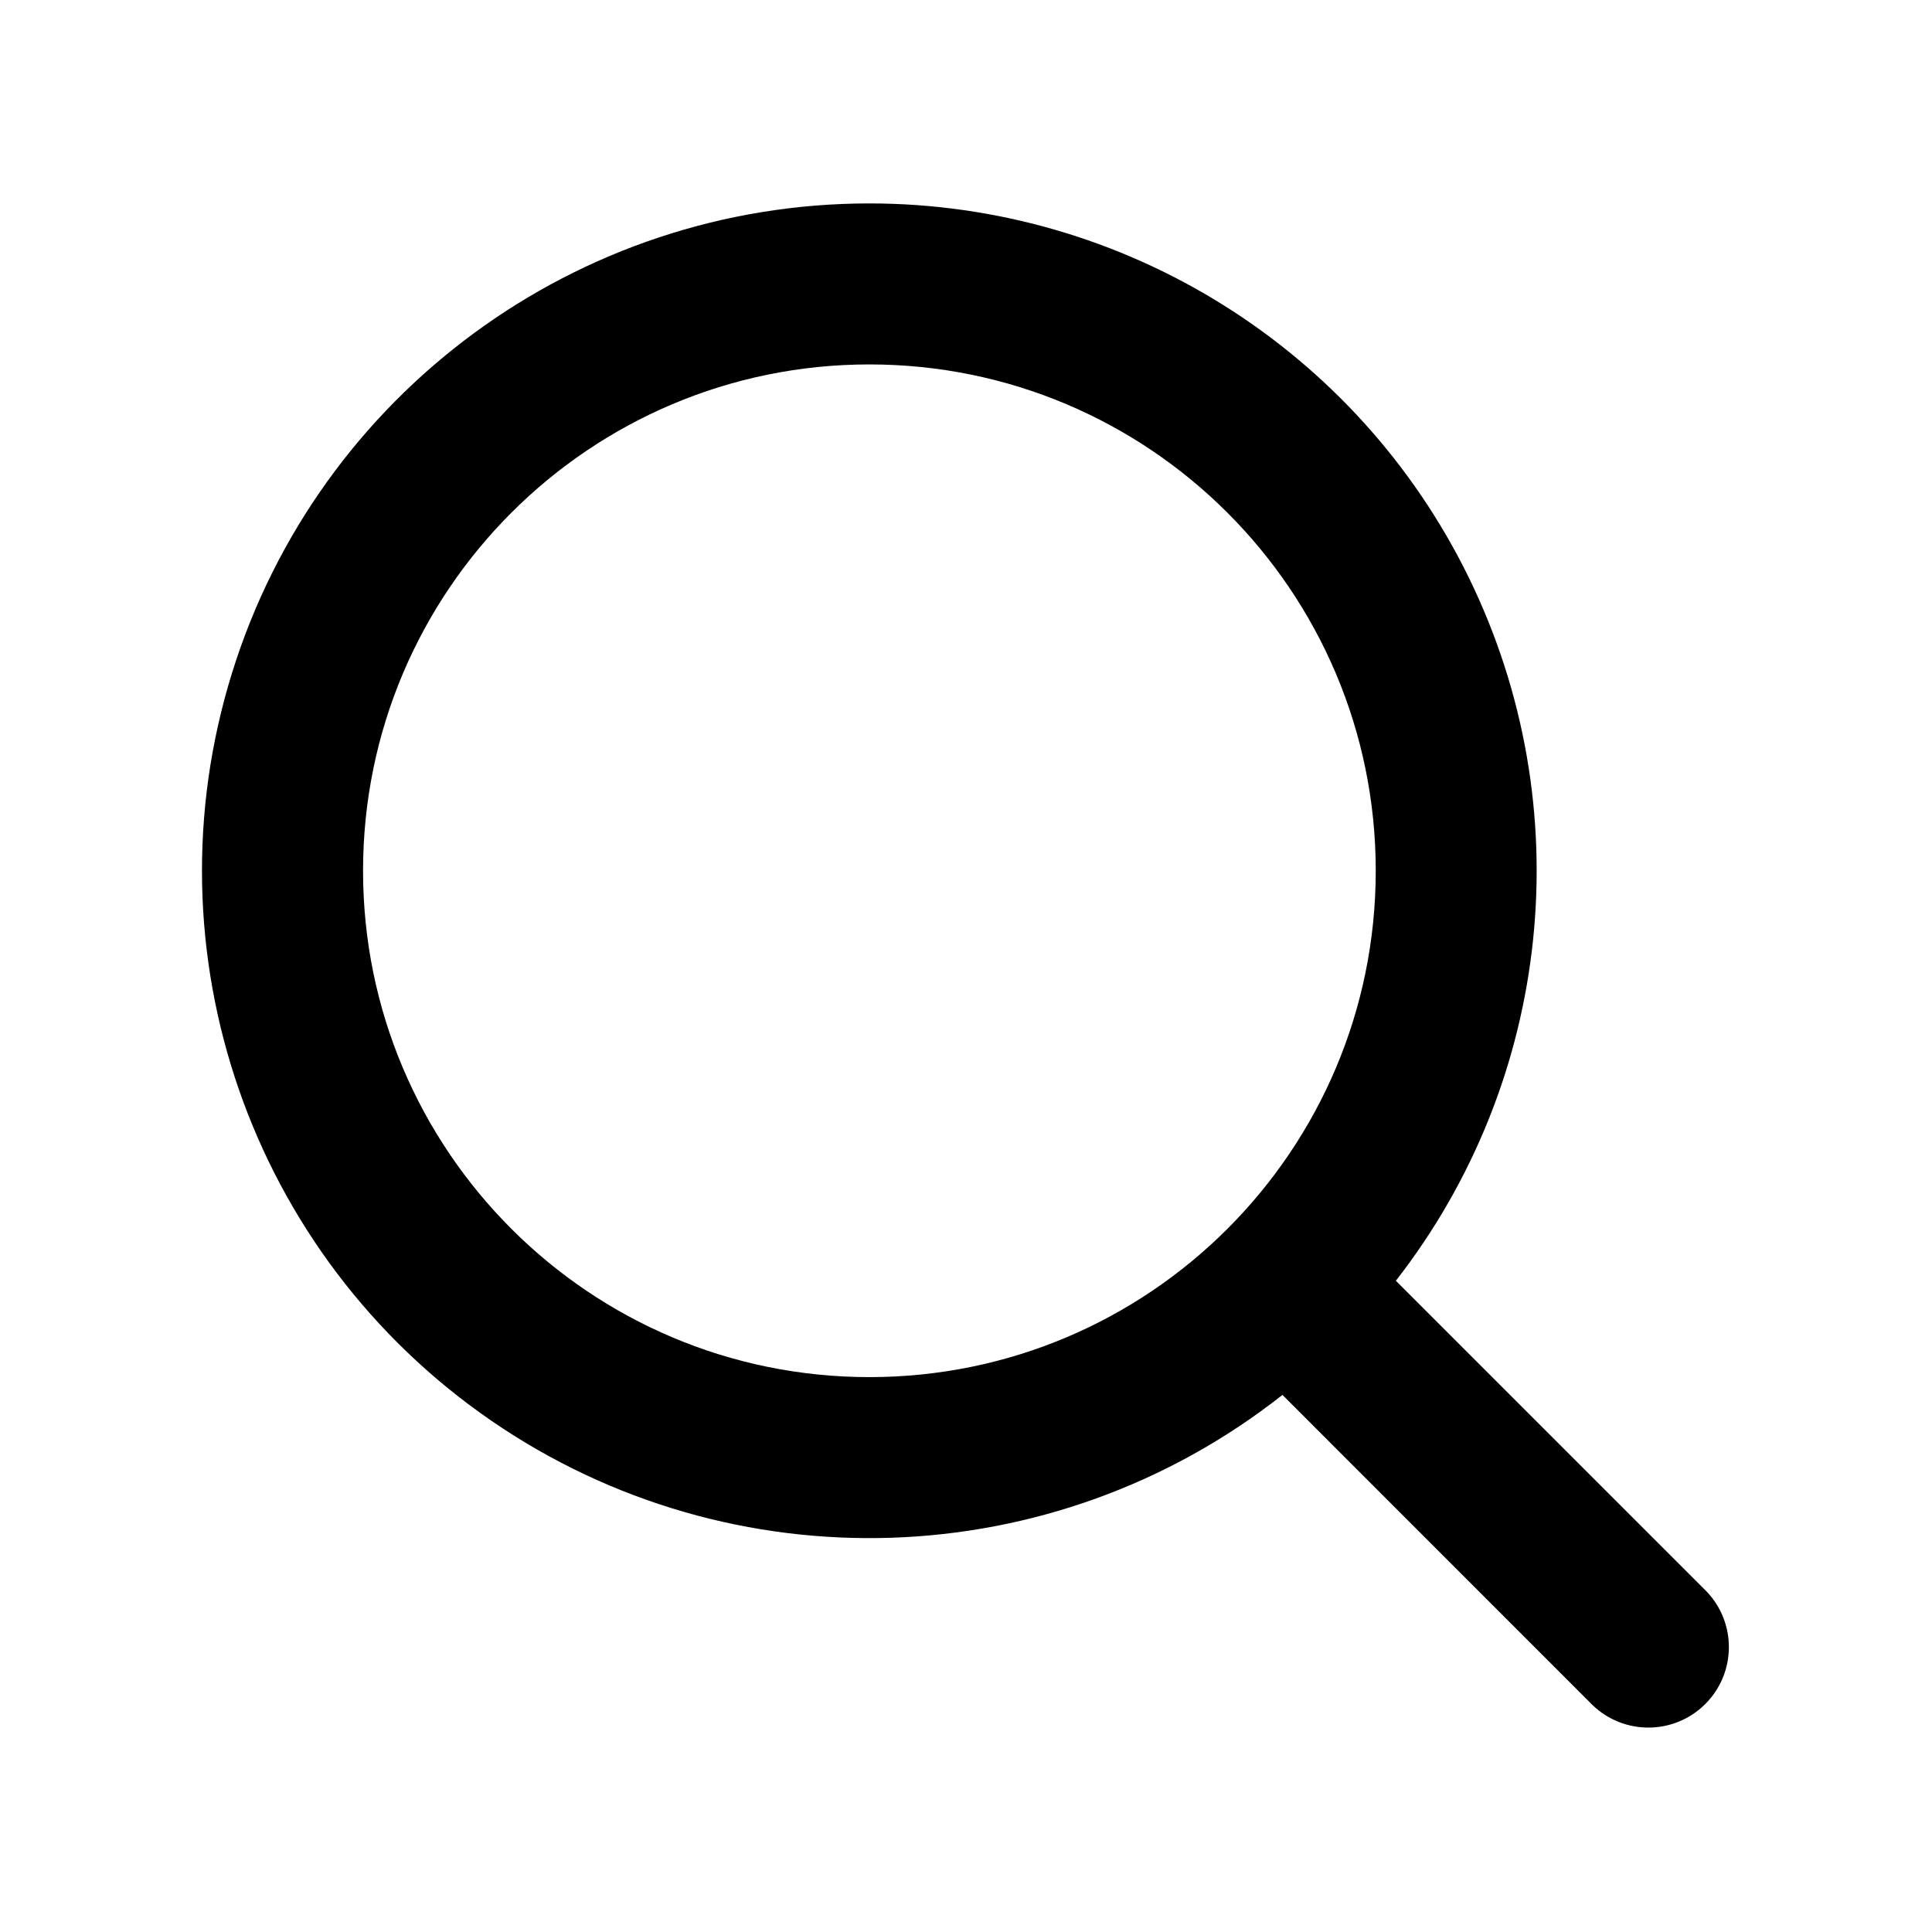
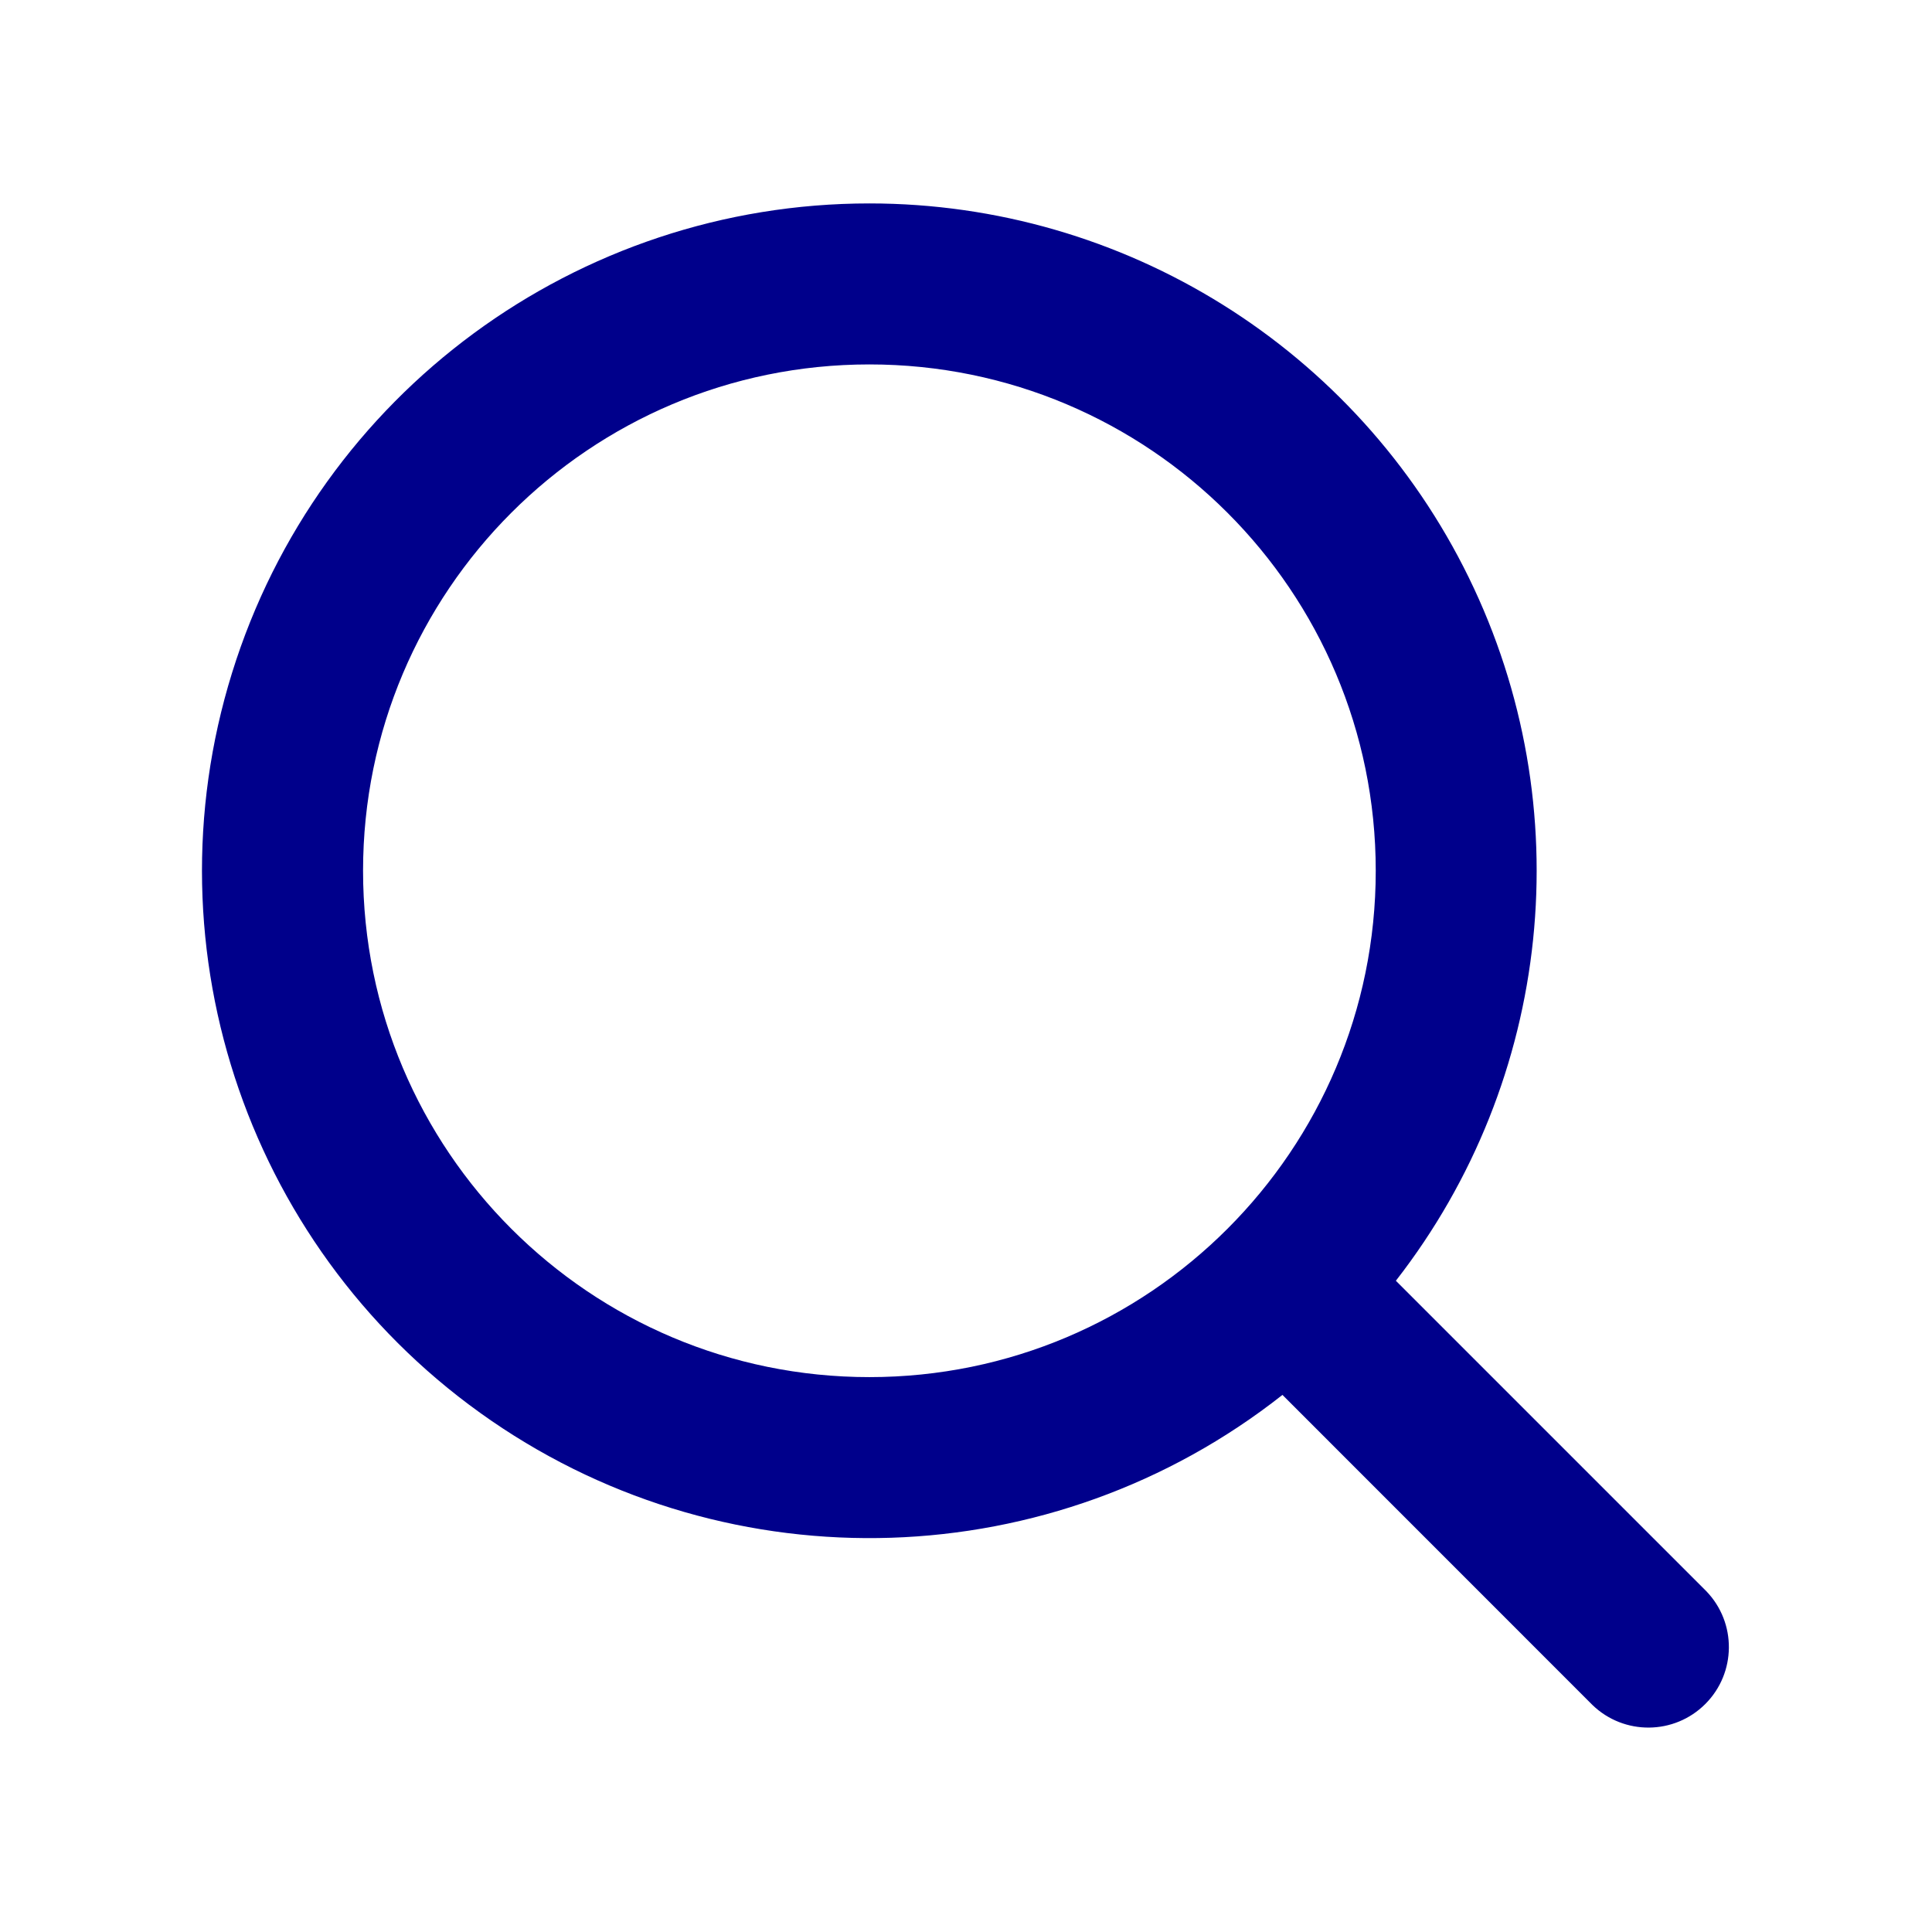
<svg xmlns="http://www.w3.org/2000/svg" data-v-73f6c09c="" data-v-b061c65e="" width="24" height="24" class="icon-button__icon icon icon--icon-search icon--size-m icon-button__icon-search button-search-icon">
-   <path data-v-73f6c09c="" fill="currentColor" fill-rule="evenodd" d="M10.8 2.527a8.29 8.29 0 016.54 13.383l3.856 3.856a1 1 0 01-1.414 1.414l-3.851-3.852A8.29 8.29 0 1110.8 2.527zm0 2a6.29 6.29 0 100 12.58 6.29 6.29 0 000-12.58z" />
+   <path data-v-73f6c09c="" fill="darkblue" fill-rule="evenodd" d="M10.8 2.527a8.29 8.29 0 016.54 13.383l3.856 3.856a1 1 0 01-1.414 1.414l-3.851-3.852A8.29 8.29 0 1110.8 2.527zm0 2a6.29 6.29 0 100 12.58 6.29 6.29 0 000-12.58z" />
</svg>
